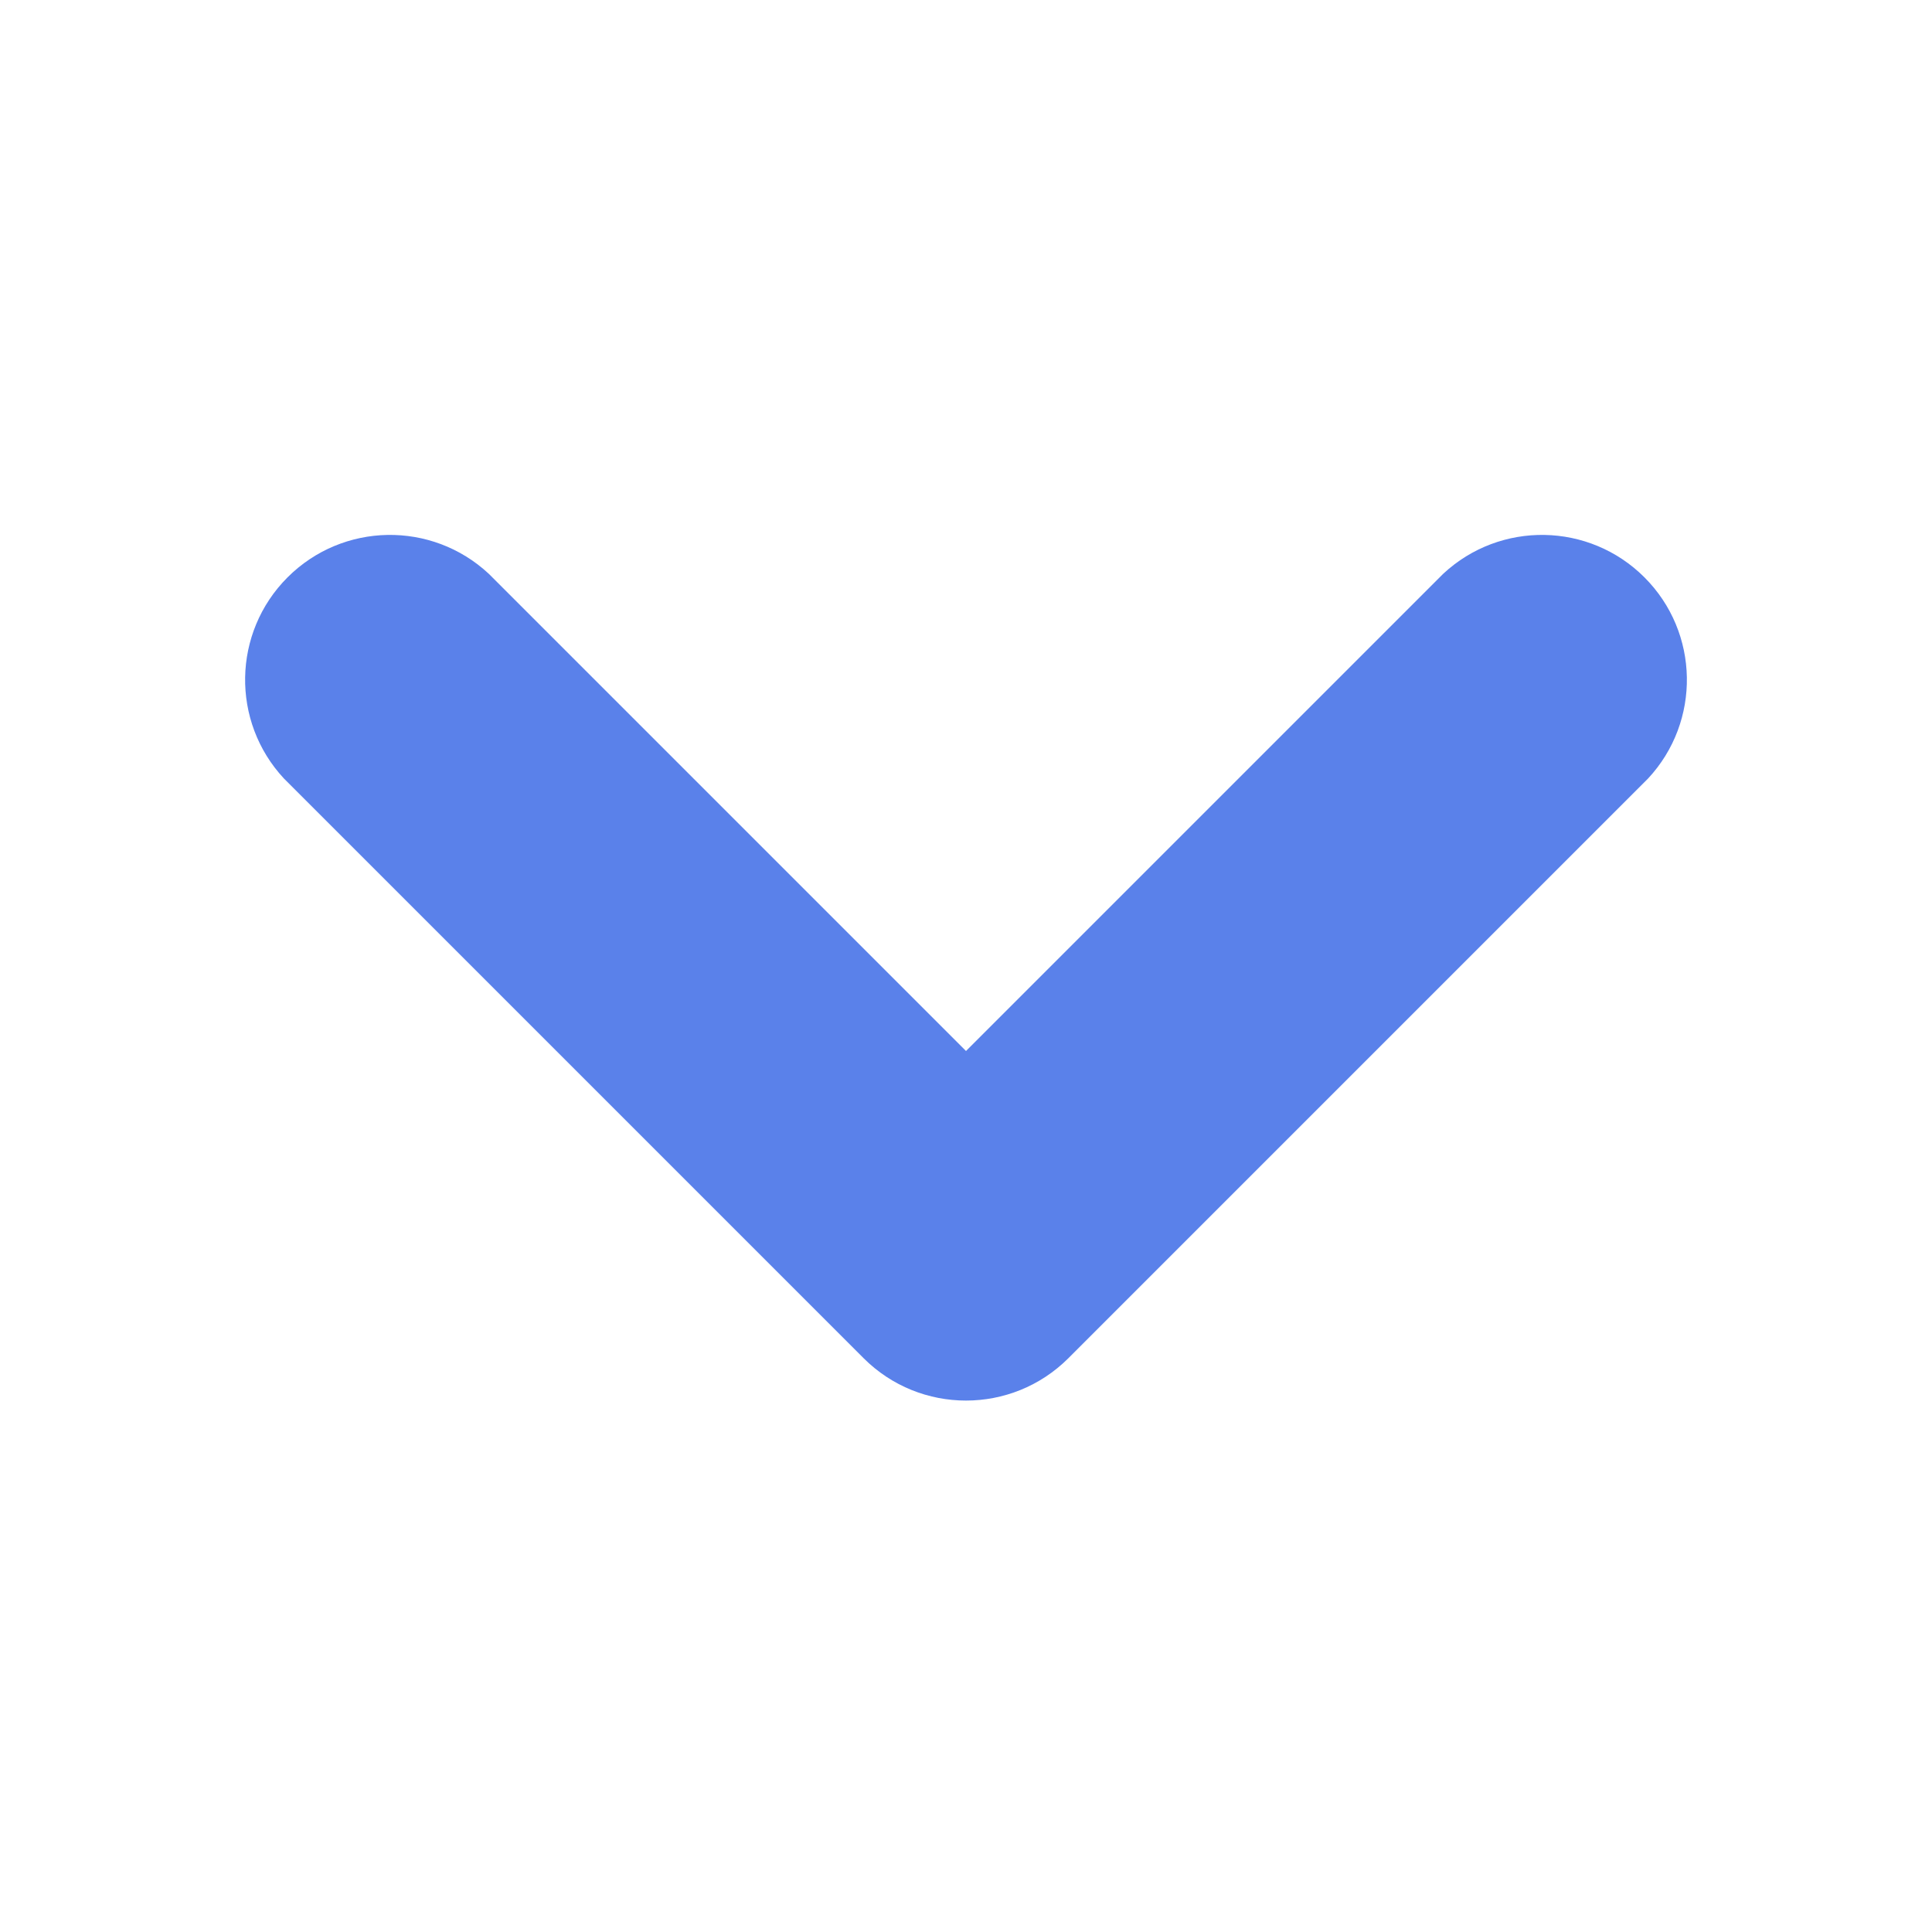
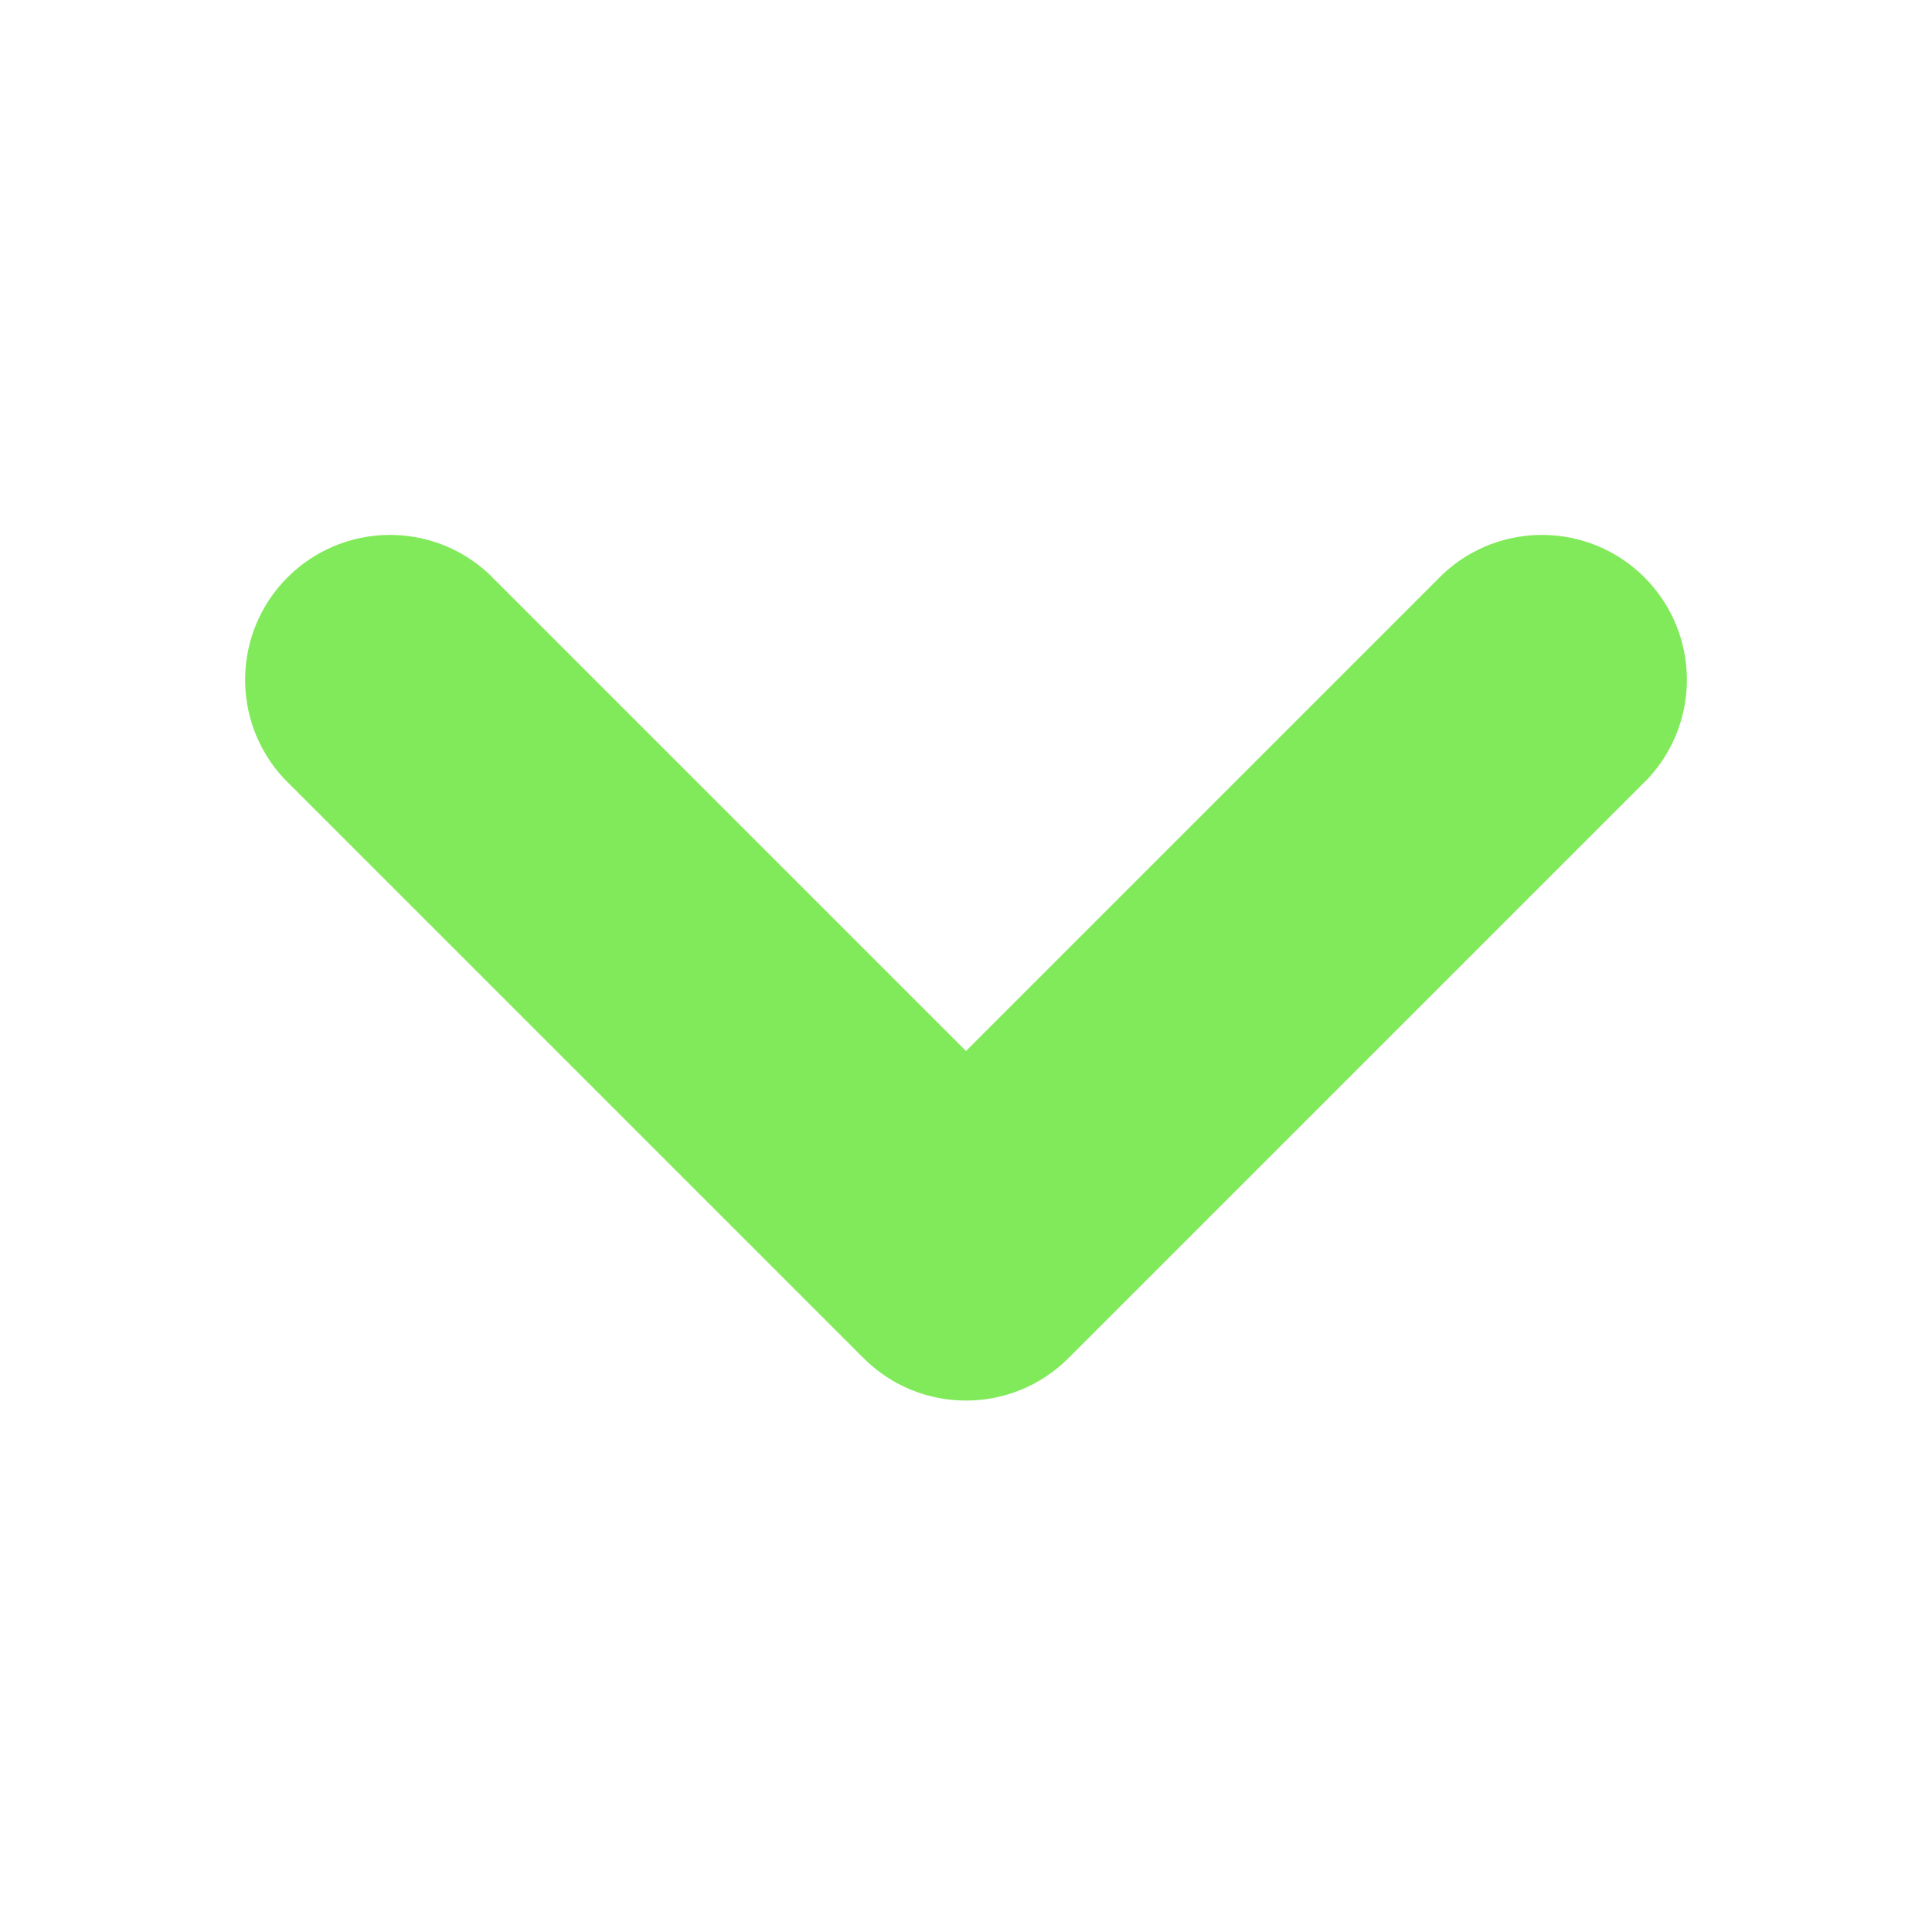
<svg xmlns="http://www.w3.org/2000/svg" width="10" height="10" viewBox="0 0 10 10">
-   <path fill="#5a81ea" fill-rule="evenodd" d="M5 5.44L2.53 2.97a.75.75 0 0 0-1.06 1.06l3 3a.75.75 0 0 0 1.06 0l3-3a.75.75 0 0 0-1.06-1.06L5 5.44z" />
+   <path fill="#81ea5a" fill-rule="evenodd" d="M5 5.44L2.53 2.97a.75.75 0 0 0-1.06 1.06l3 3a.75.75 0 0 0 1.06 0l3-3a.75.75 0 0 0-1.06-1.06L5 5.44z" />
</svg>
